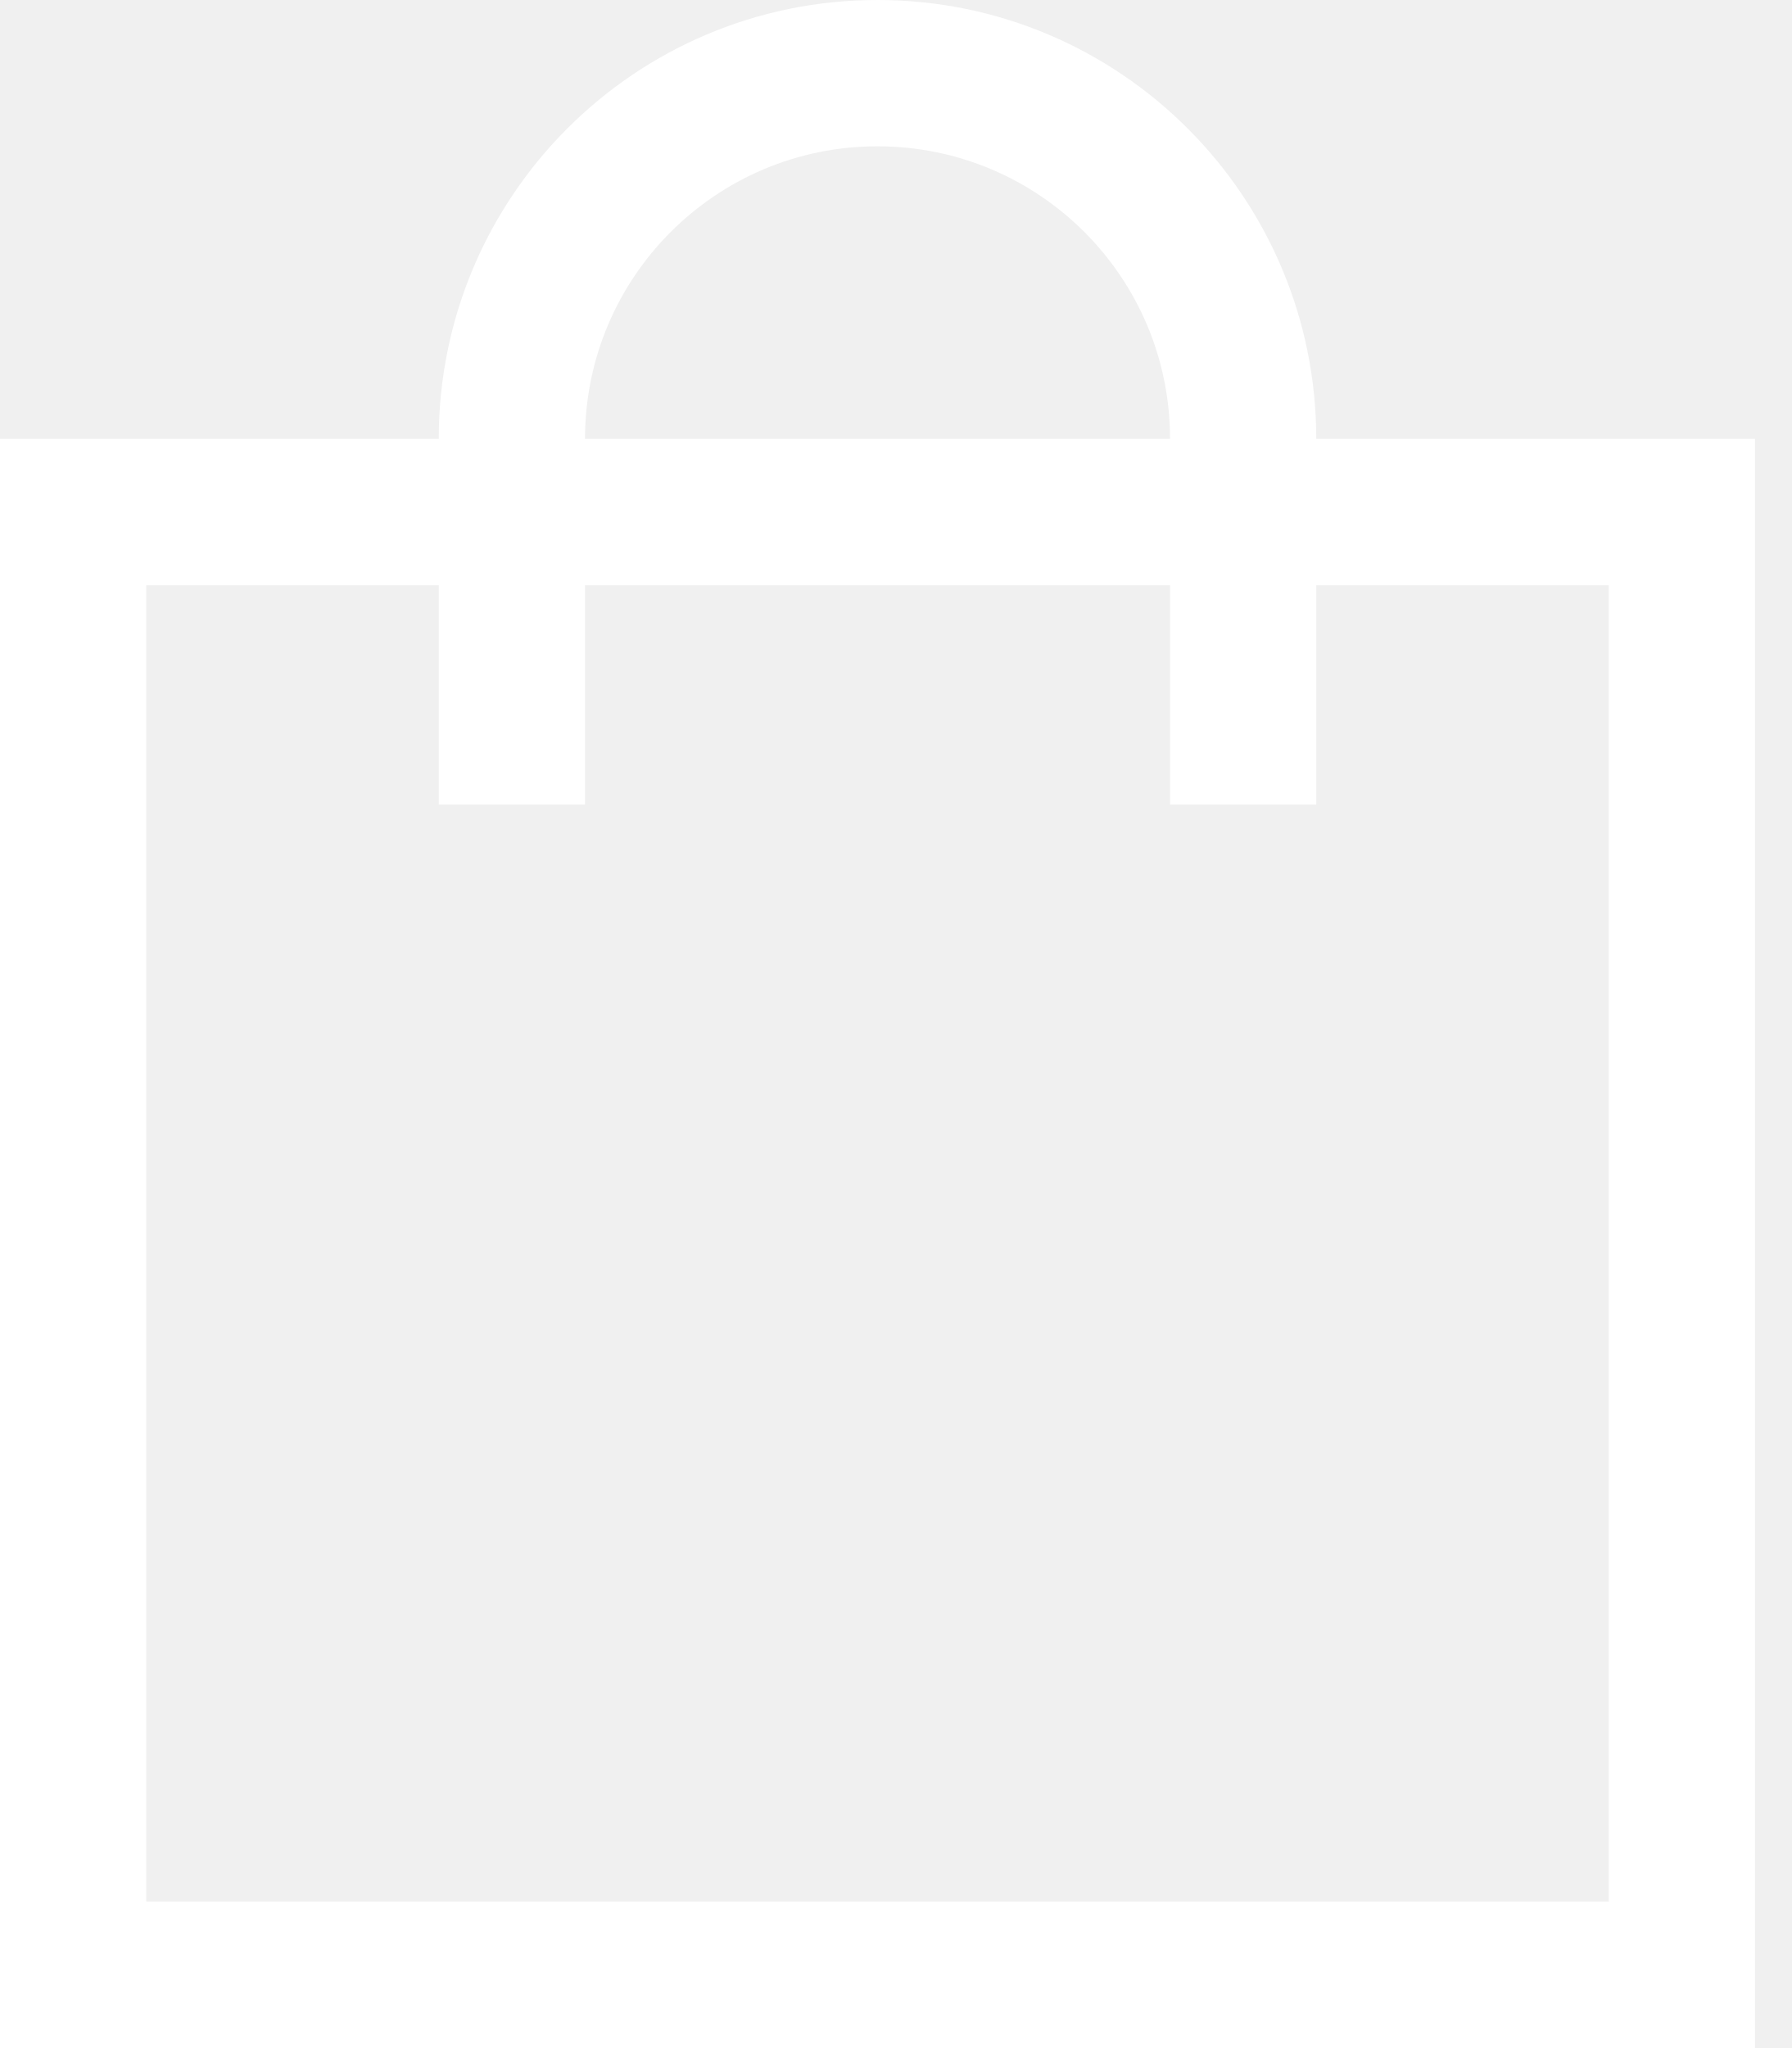
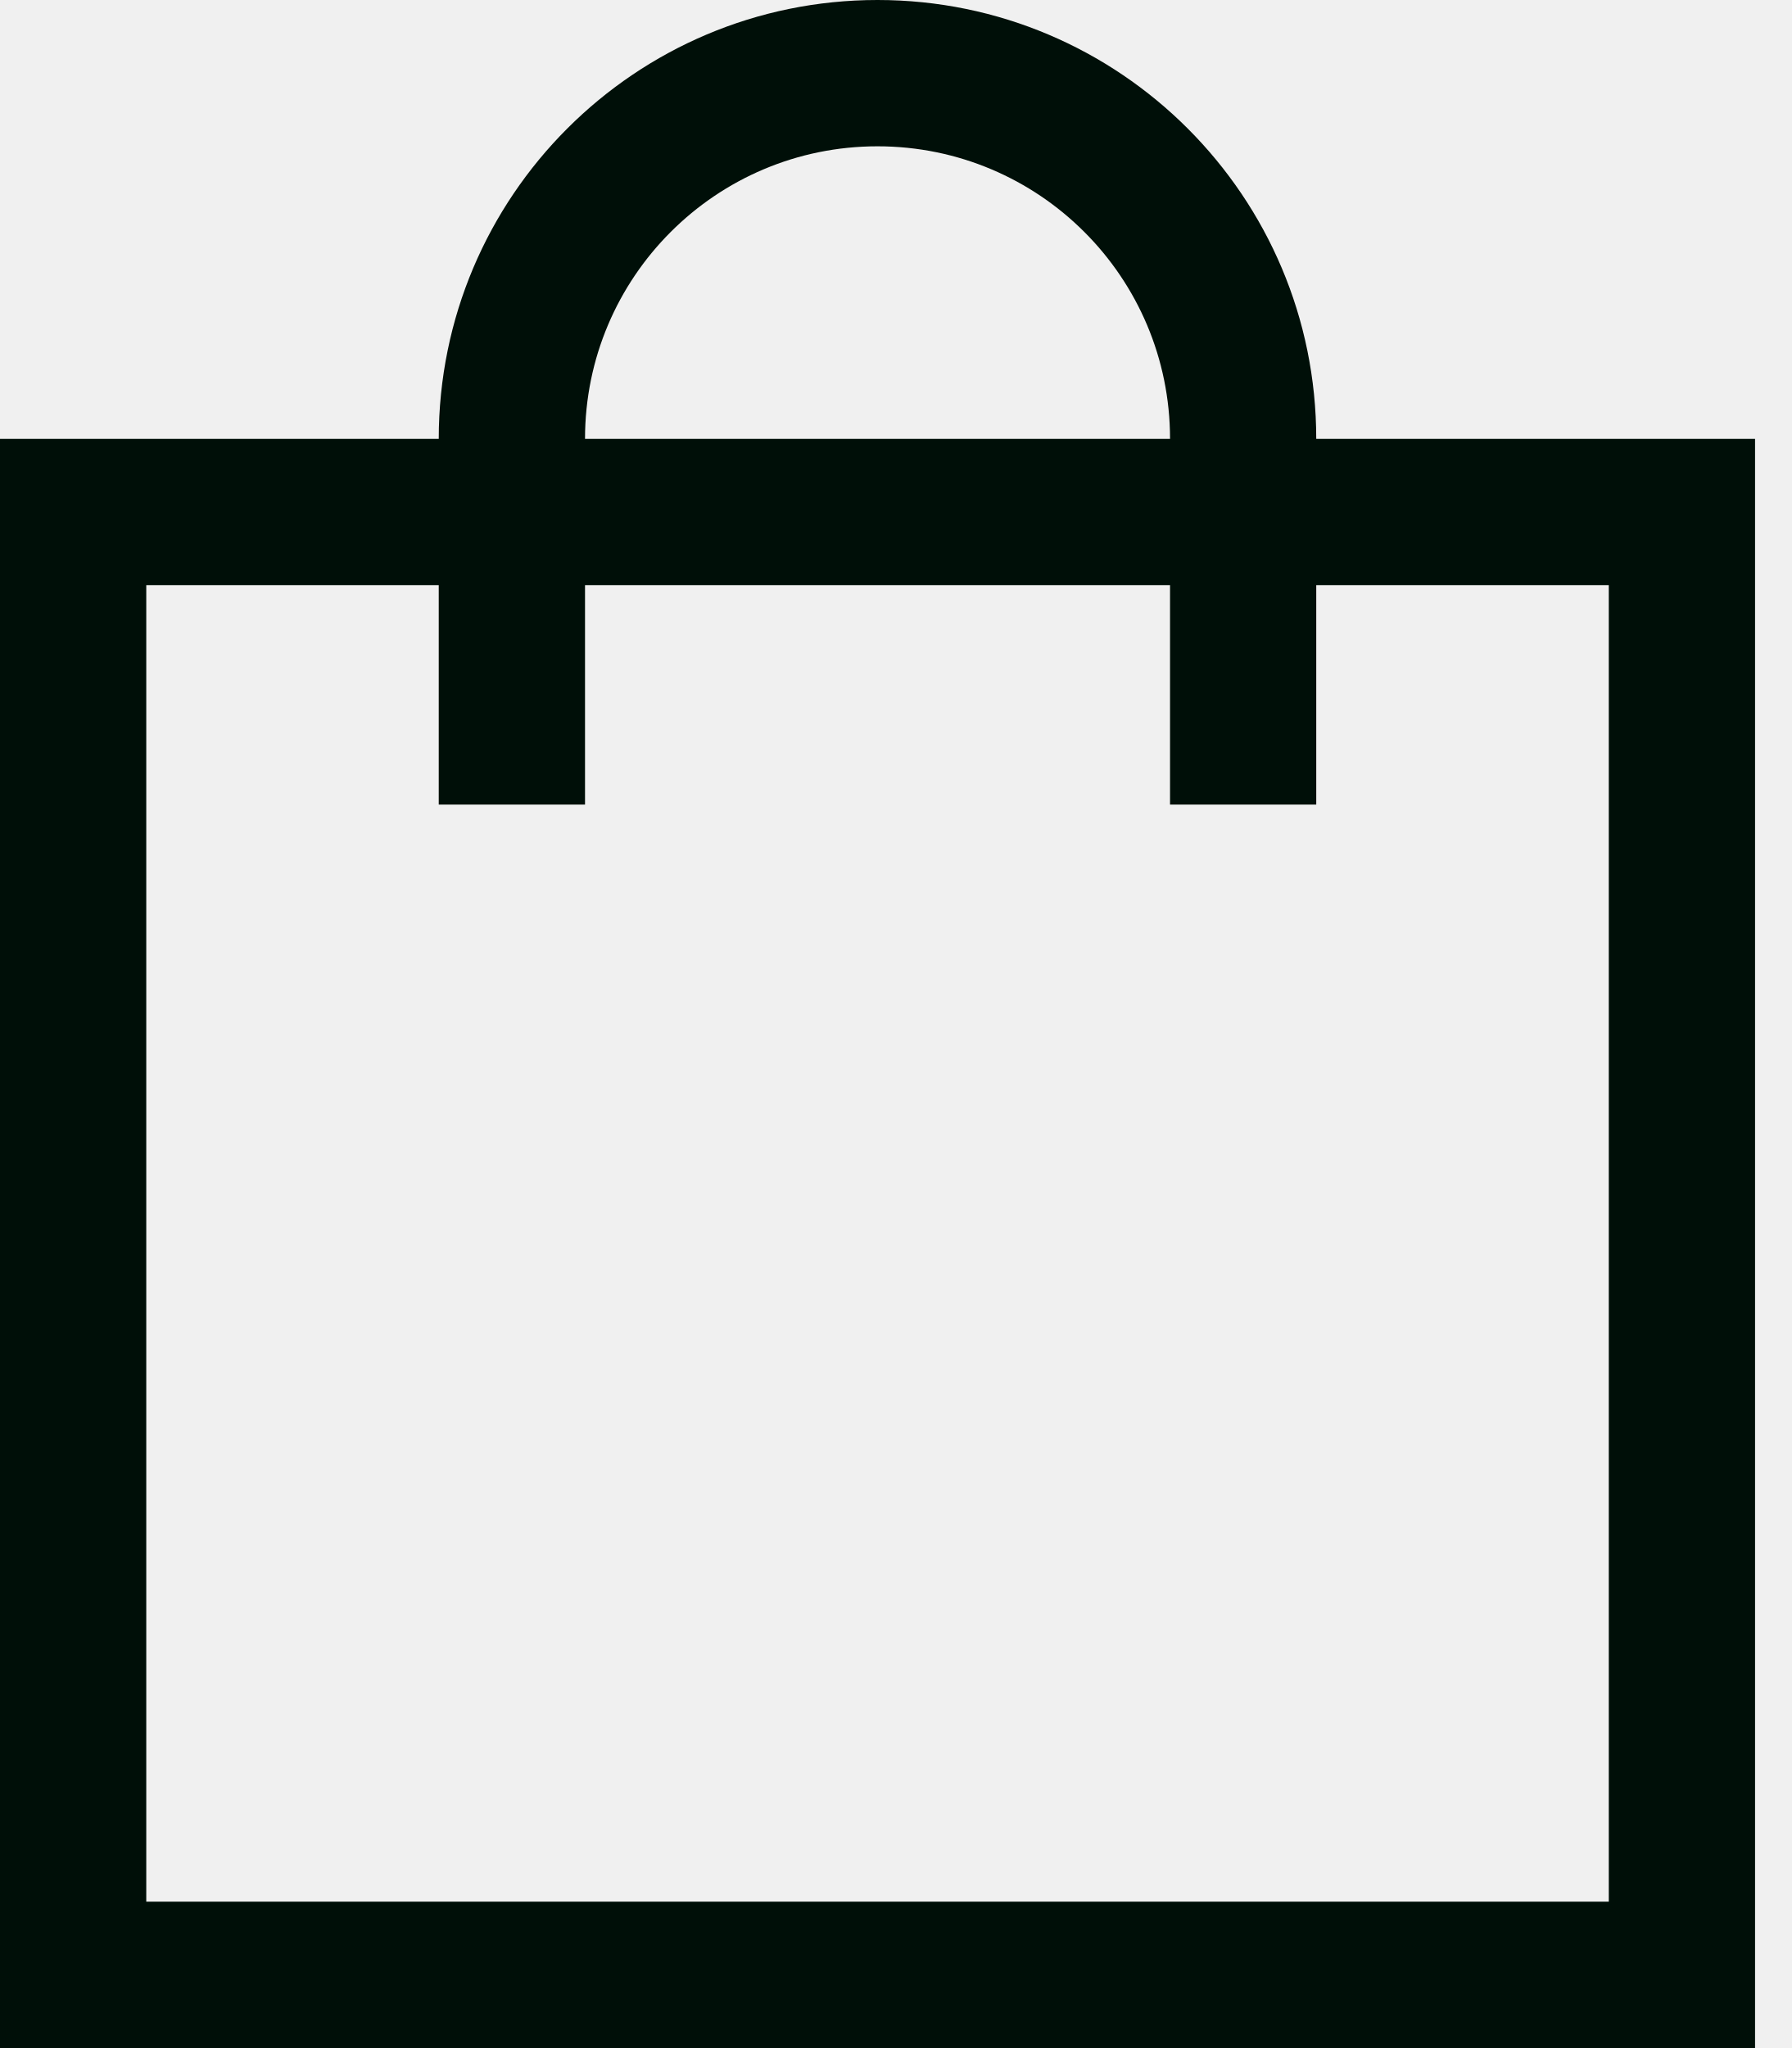
<svg xmlns="http://www.w3.org/2000/svg" width="28" height="32" viewBox="0 0 28 32" fill="none">
-   <path fill-rule="evenodd" clip-rule="evenodd" d="M20.571 6.857L27.429 6.857V32H0V6.857L6.857 6.857C6.857 3.07 9.927 0 13.714 0C17.501 0 20.571 3.07 20.571 6.857ZM18.286 9.143H9.143V10.286H18.286V9.143ZM6.857 9.143V12.571L9.143 12.571V10.286H18.286V12.571L20.571 12.571V9.143H25.143V29.714H2.286V9.143H6.857ZM9.143 6.857C9.143 4.332 11.19 2.286 13.714 2.286C16.239 2.286 18.286 4.332 18.286 6.857H9.143Z" fill="white" />
+   <path fill-rule="evenodd" clip-rule="evenodd" d="M20.571 6.857L27.429 6.857V32H0V6.857L6.857 6.857C6.857 3.07 9.927 0 13.714 0C17.501 0 20.571 3.07 20.571 6.857ZM18.286 9.143H9.143V10.286H18.286V9.143ZM6.857 9.143V12.571L9.143 12.571V10.286H18.286V12.571L20.571 12.571V9.143H25.143V29.714H2.286V9.143H6.857ZM9.143 6.857C9.143 4.332 11.19 2.286 13.714 2.286C16.239 2.286 18.286 4.332 18.286 6.857H9.143Z" fill="#000F08" />
</svg>
